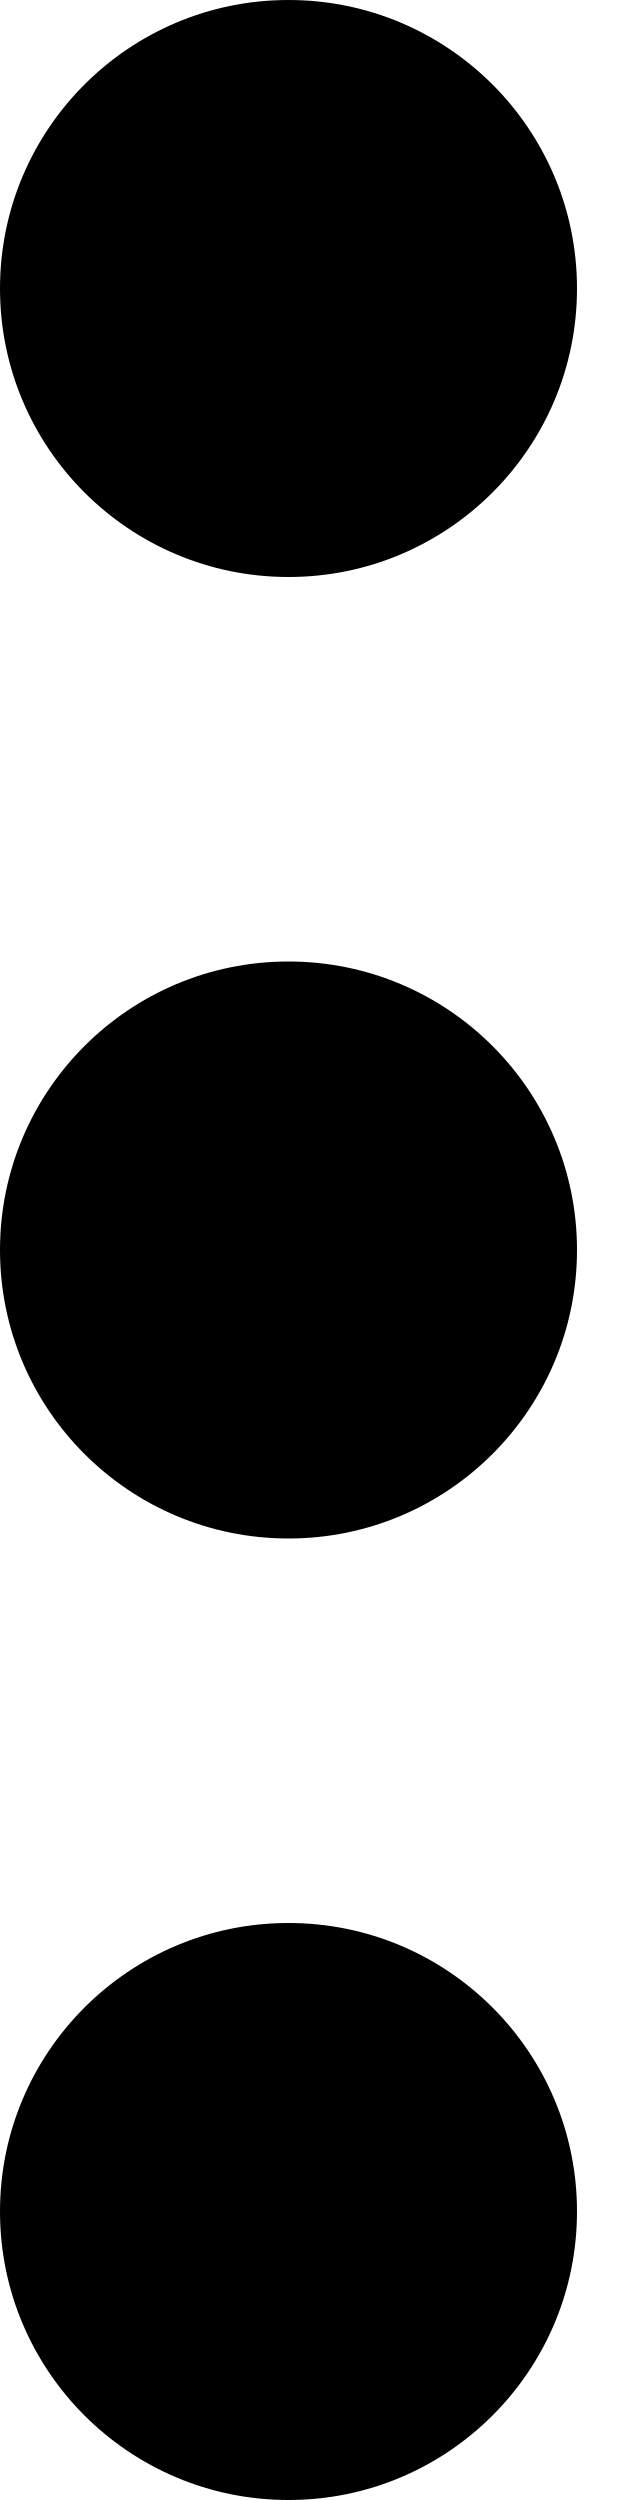
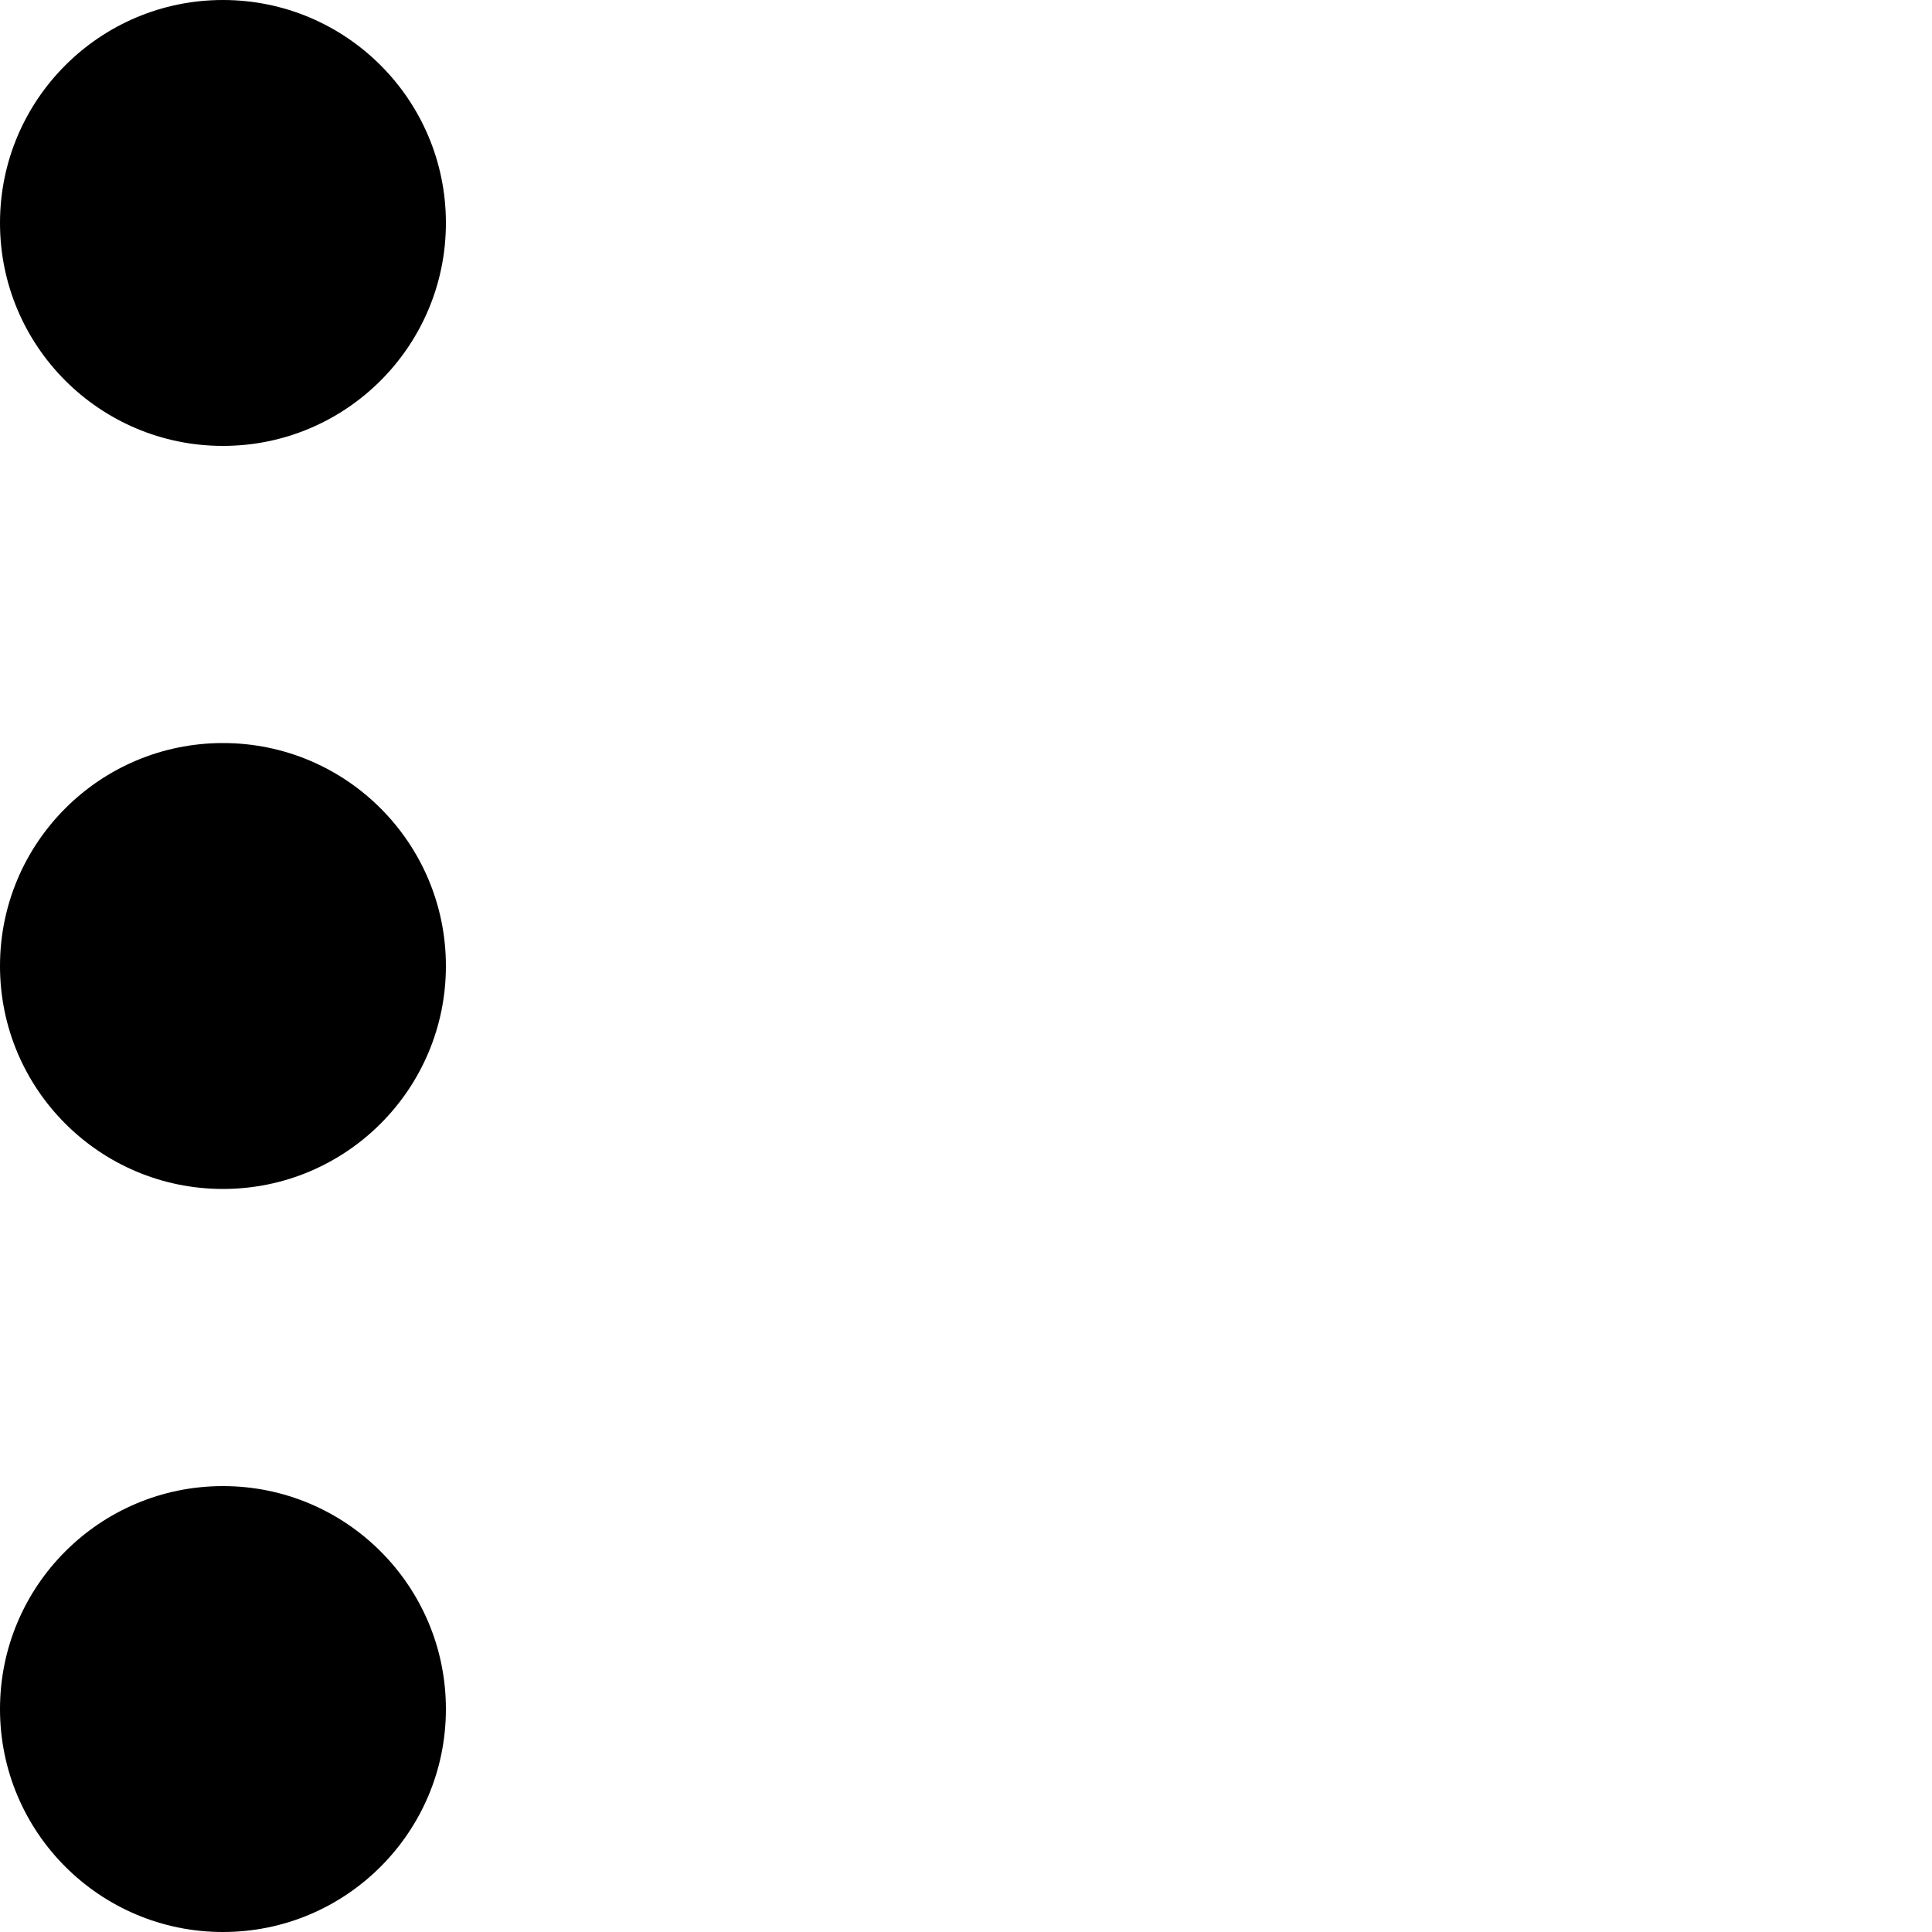
- <svg xmlns="http://www.w3.org/2000/svg" width="5" height="20">
+ <svg xmlns="http://www.w3.org/2000/svg" viewBox="0 0 20 20" width="20" height="20">
  <g fill="currentColor" fill-rule="evenodd">
    <circle cx="2.308" cy="2.308" r="2.308" />
    <circle cx="2.308" cy="10" r="2.308" />
    <circle cx="2.308" cy="17.692" r="2.308" />
  </g>
</svg>
